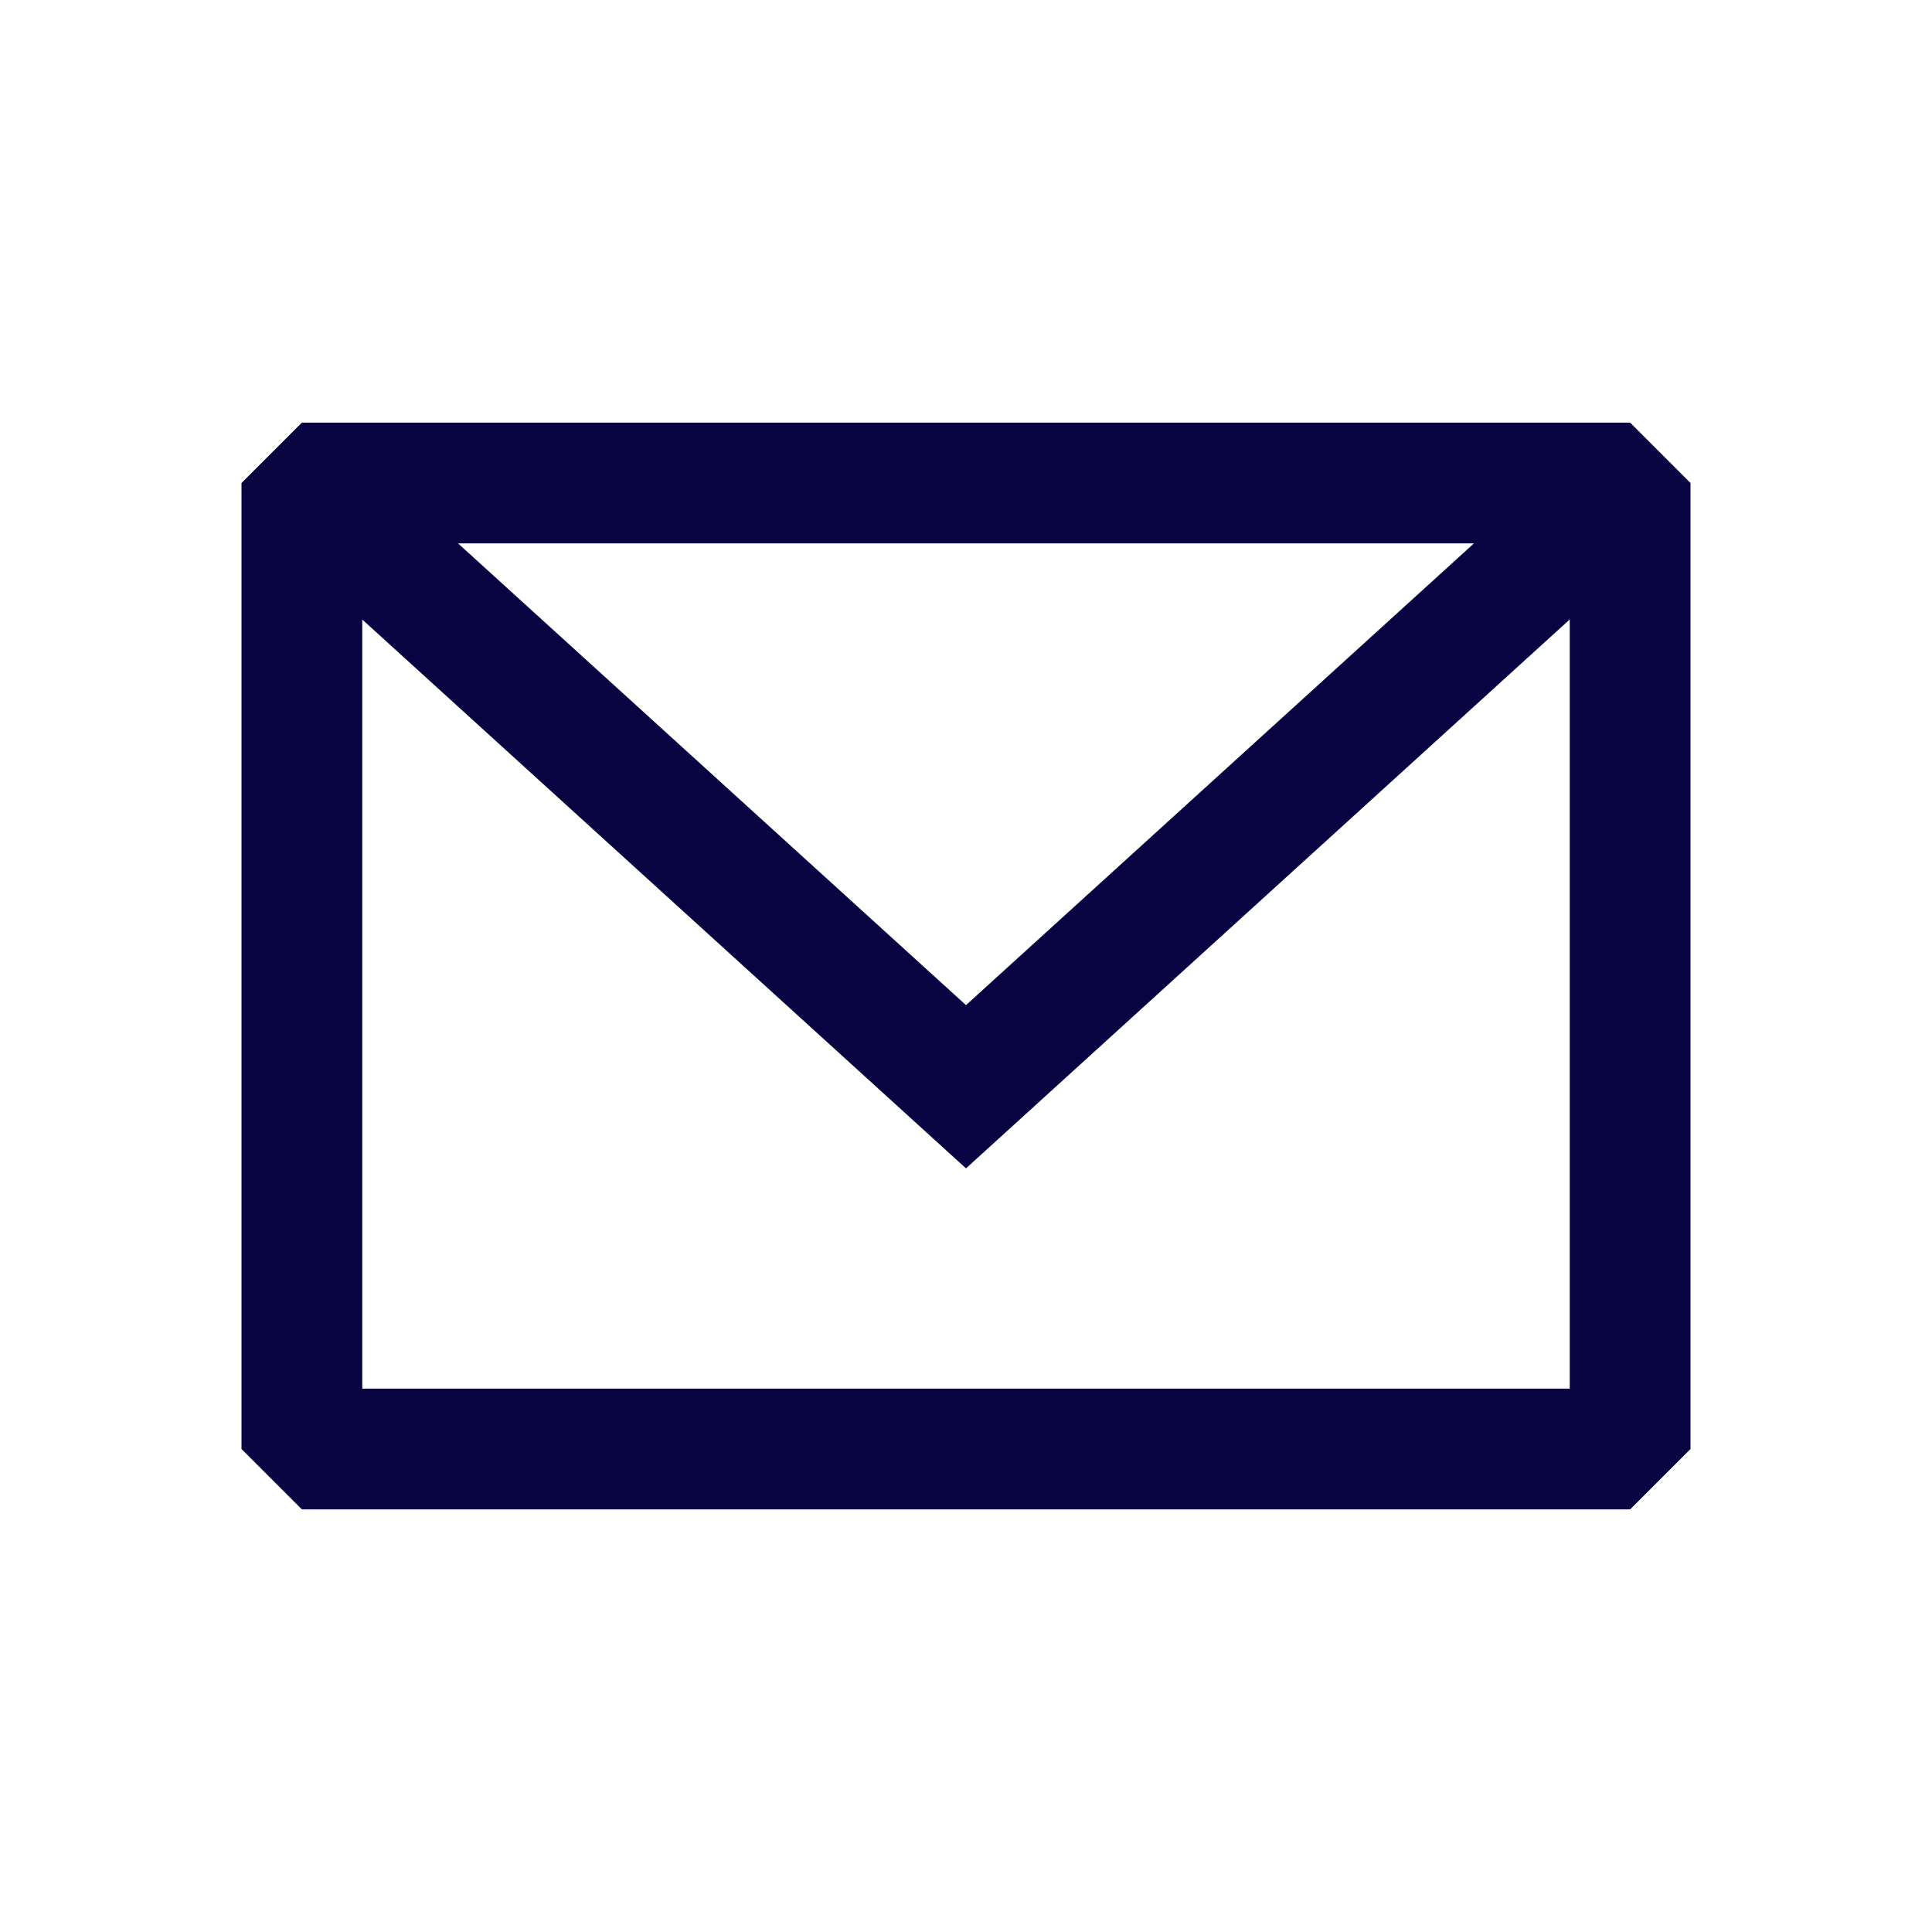
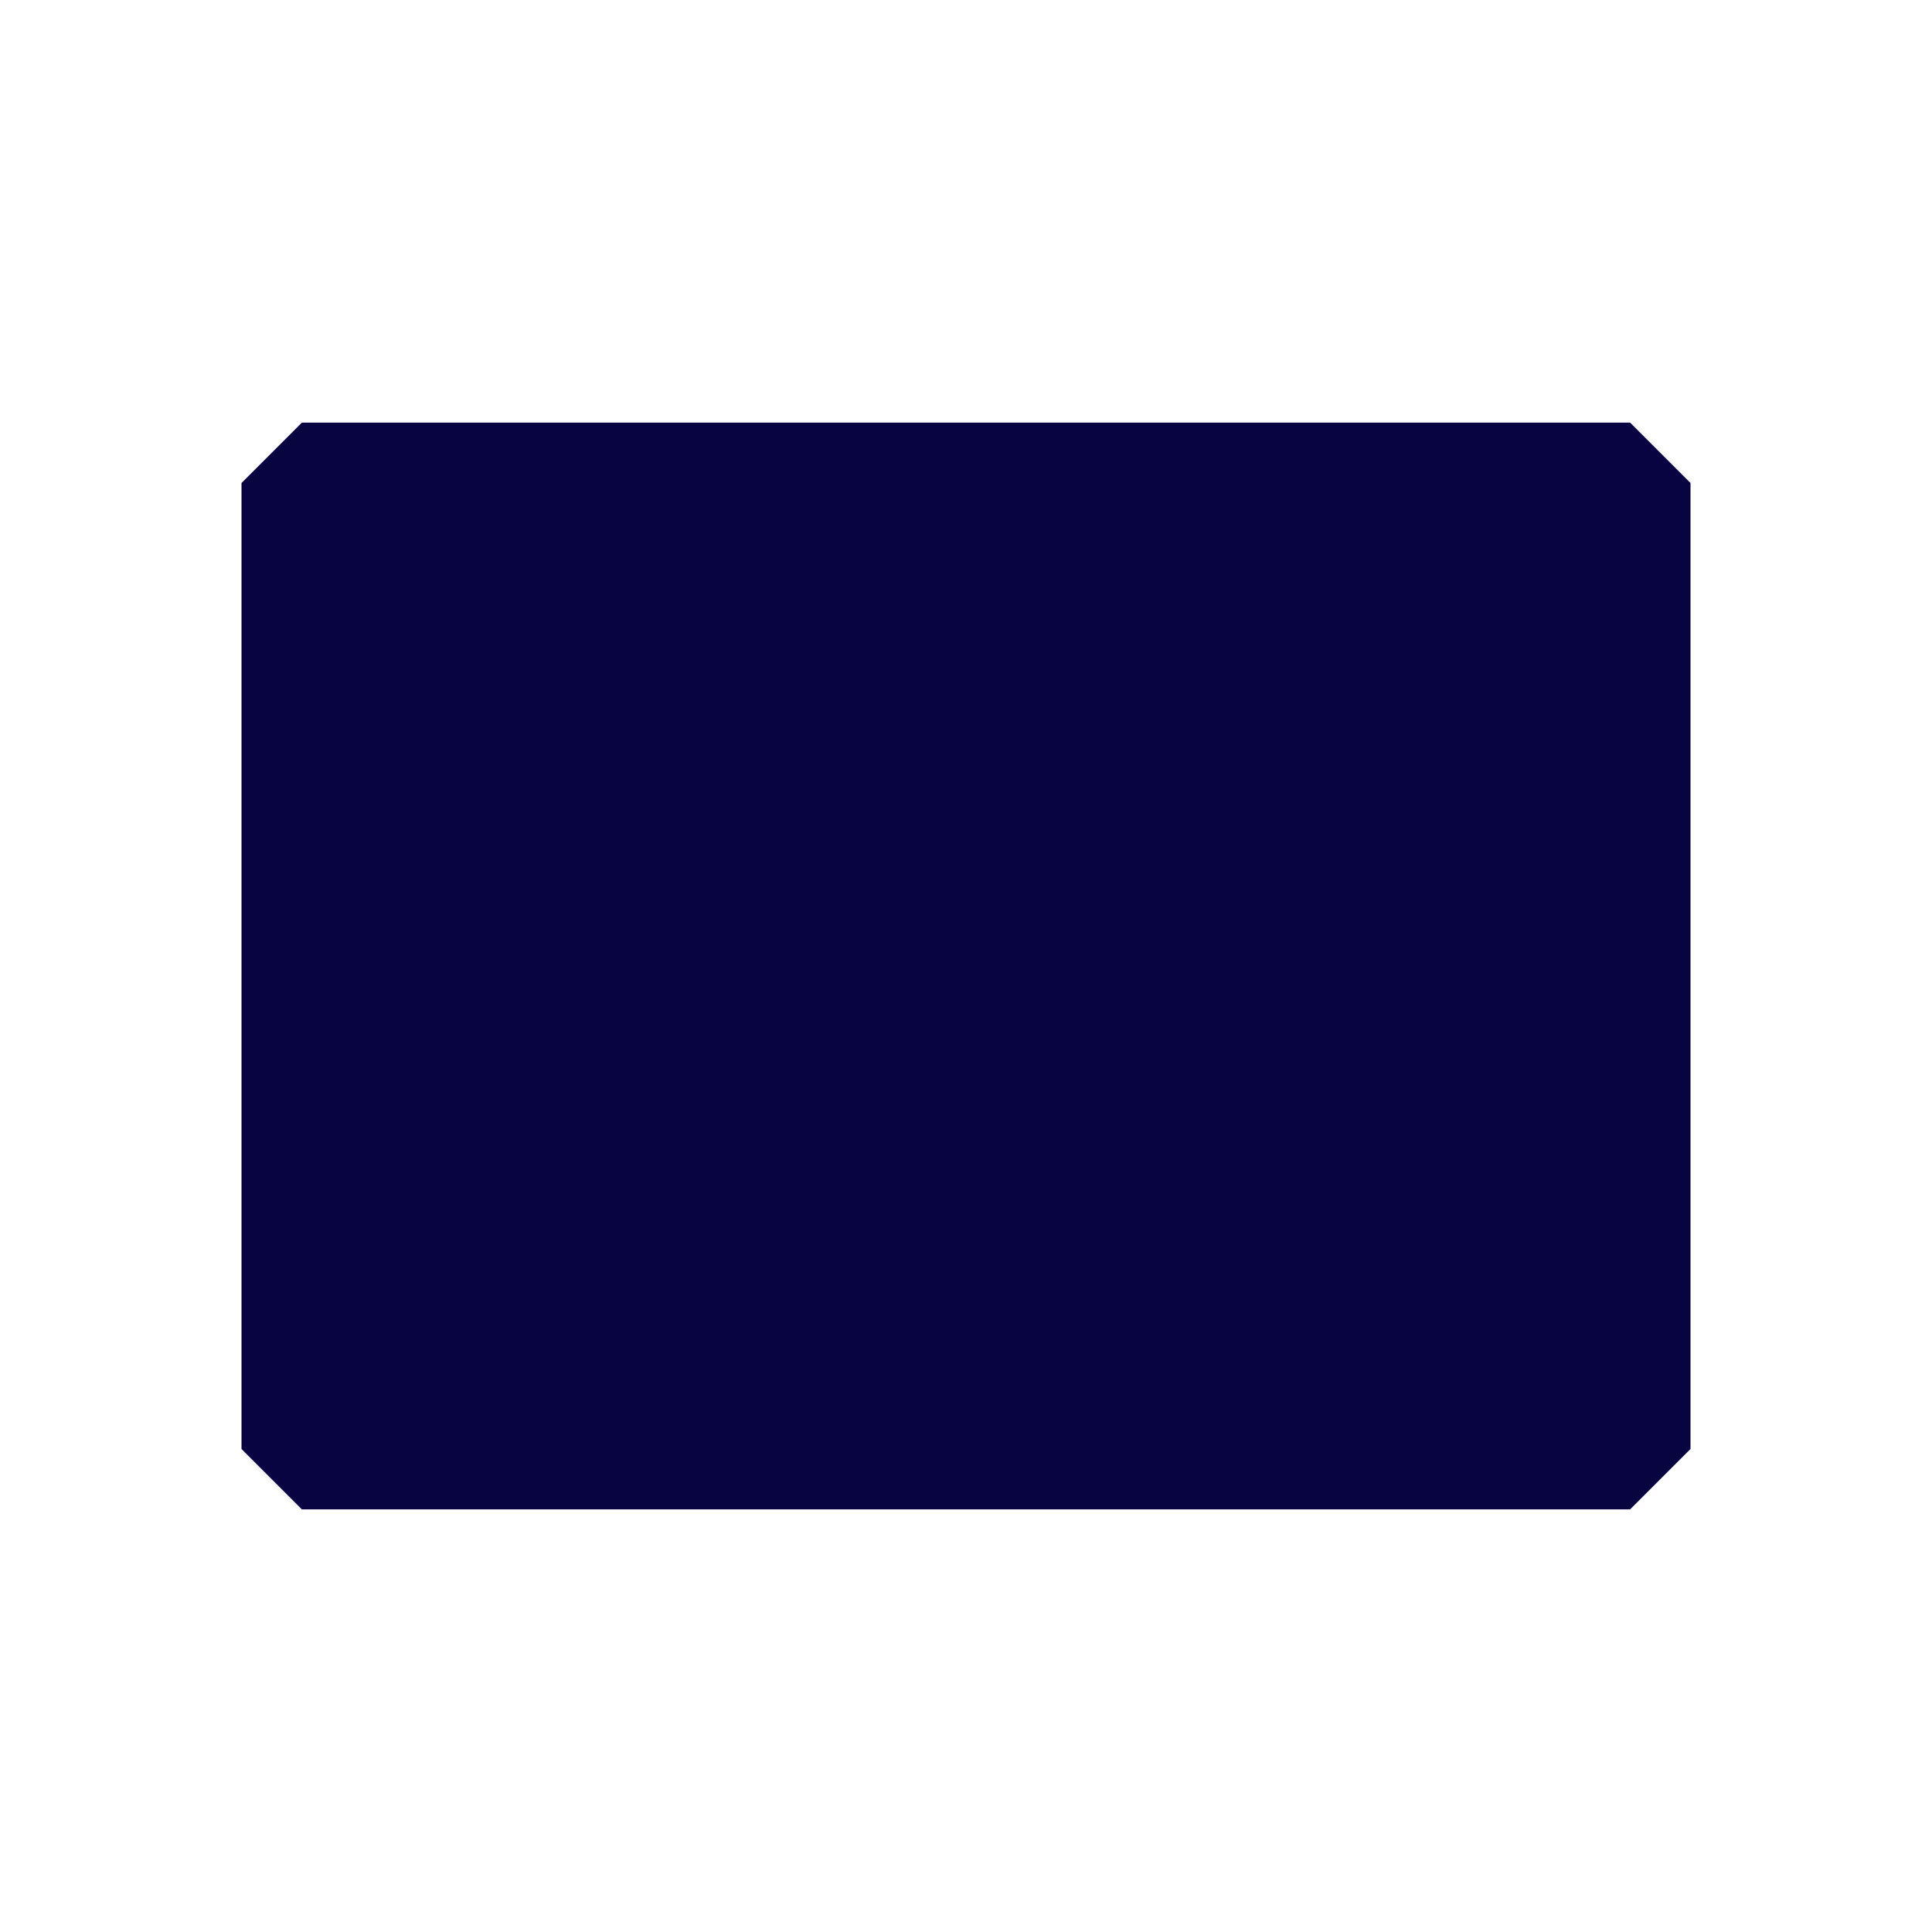
<svg xmlns="http://www.w3.org/2000/svg" width="800px" height="800px" viewBox="0 0 24 24" fill="none">
-   <path fill-rule="evenodd" clip-rule="evenodd" d="M3.75 5.25L3 6V18L3.75 18.75H20.25L21 18V6L20.25 5.25H3.75ZM4.5 7.696V17.25H19.5V7.695L12 14.514L4.5 7.696ZM18.31 6.75H5.69L12 12.486L18.31 6.75Z" fill="#080341" />
+   <path fillRule="evenodd" clipRule="evenodd" d="M3.75 5.25L3 6V18L3.75 18.75H20.25L21 18V6L20.25 5.25H3.75ZM4.5 7.696V17.25H19.5V7.695L12 14.514L4.5 7.696ZM18.31 6.75H5.69L12 12.486L18.31 6.75Z" fill="#080341" />
</svg>
